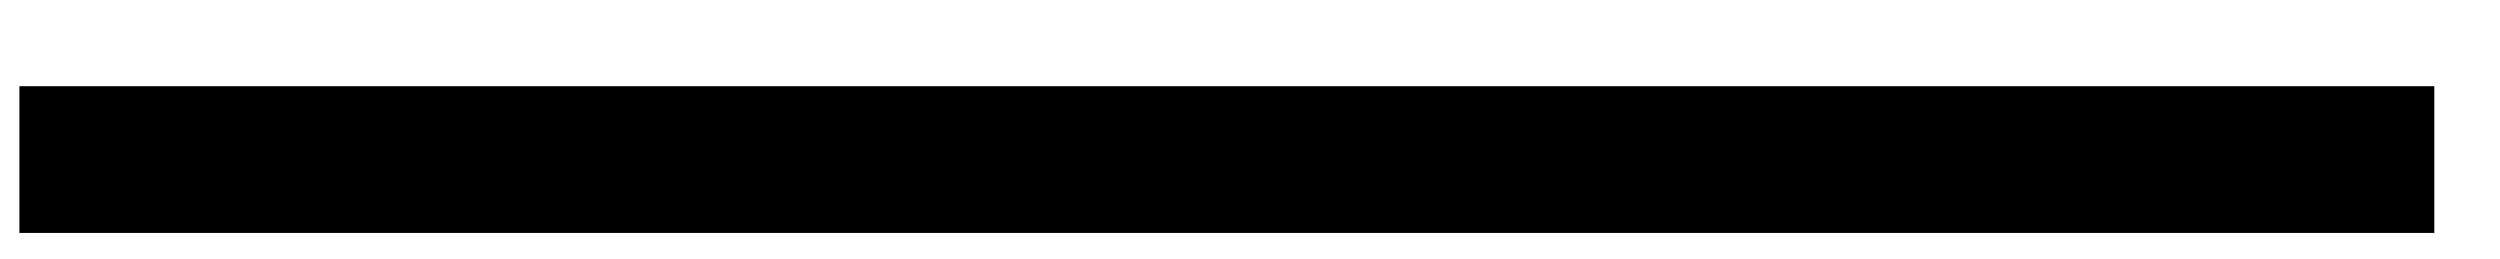
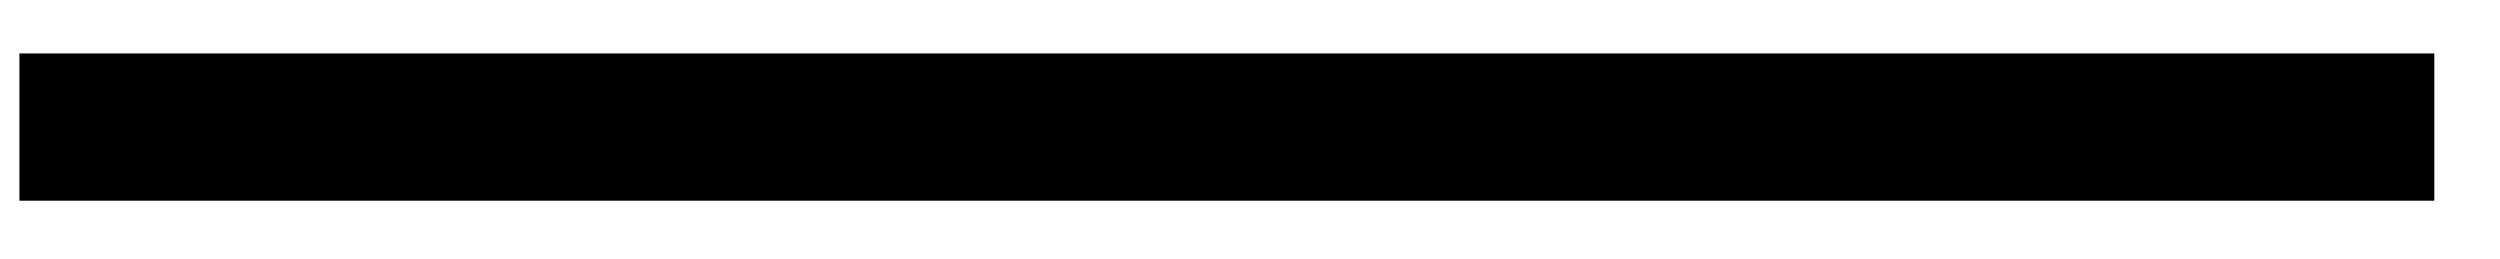
<svg xmlns="http://www.w3.org/2000/svg" version="1.1" width="29px" height="3px">
-   <g transform="matrix(1 0 0 1 -32 -719 )">
-     <path d="M 0.225 2.702  L 0.225 1  L 28.238 1  L 28.238 2.702  L 0.225 2.702  Z " fill-rule="nonzero" fill="#000000" stroke="none" transform="matrix(1 0 0 1 32 719 )" />
+   <g transform="matrix(1 0 0 1 -32 -704 )">
+     <path d="M 0.225 2.328  L 0.225 0.62  L 28.238 0.62  L 28.238 2.328  L 0.225 2.328  Z " fill-rule="nonzero" fill="#000000" stroke="none" transform="matrix(1 0 0 1 32 704 )" />
  </g>
</svg>
